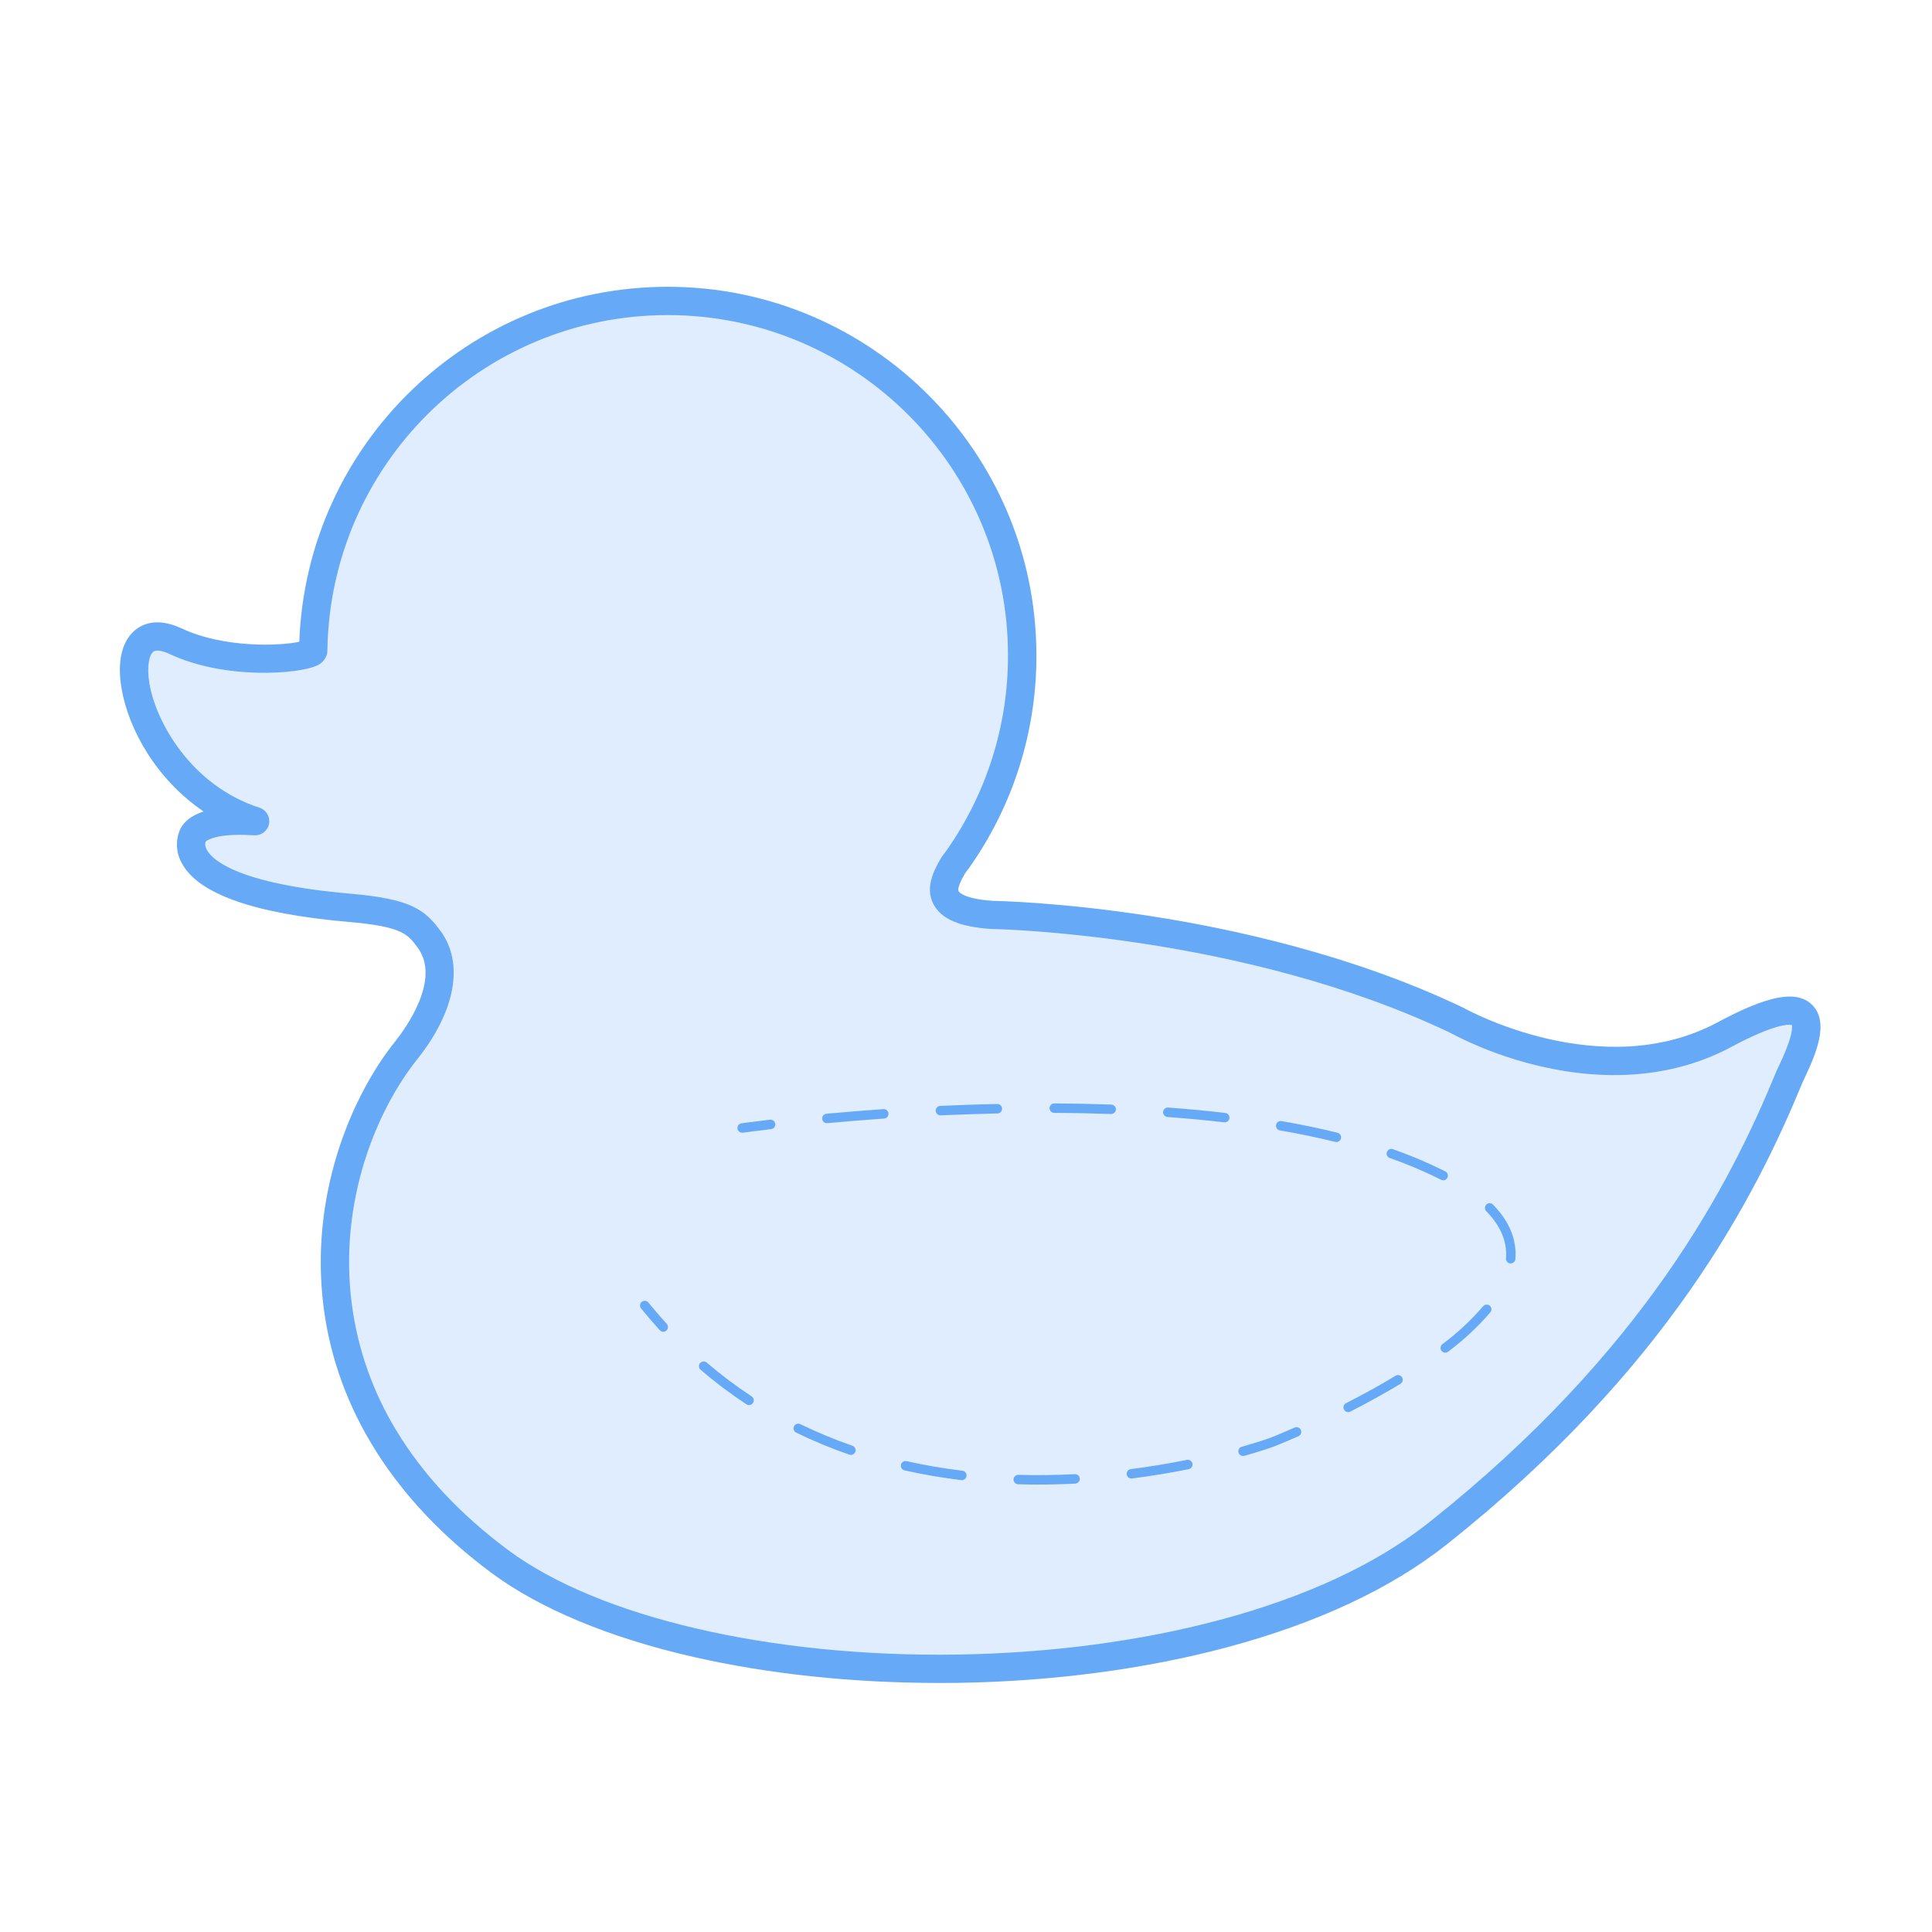
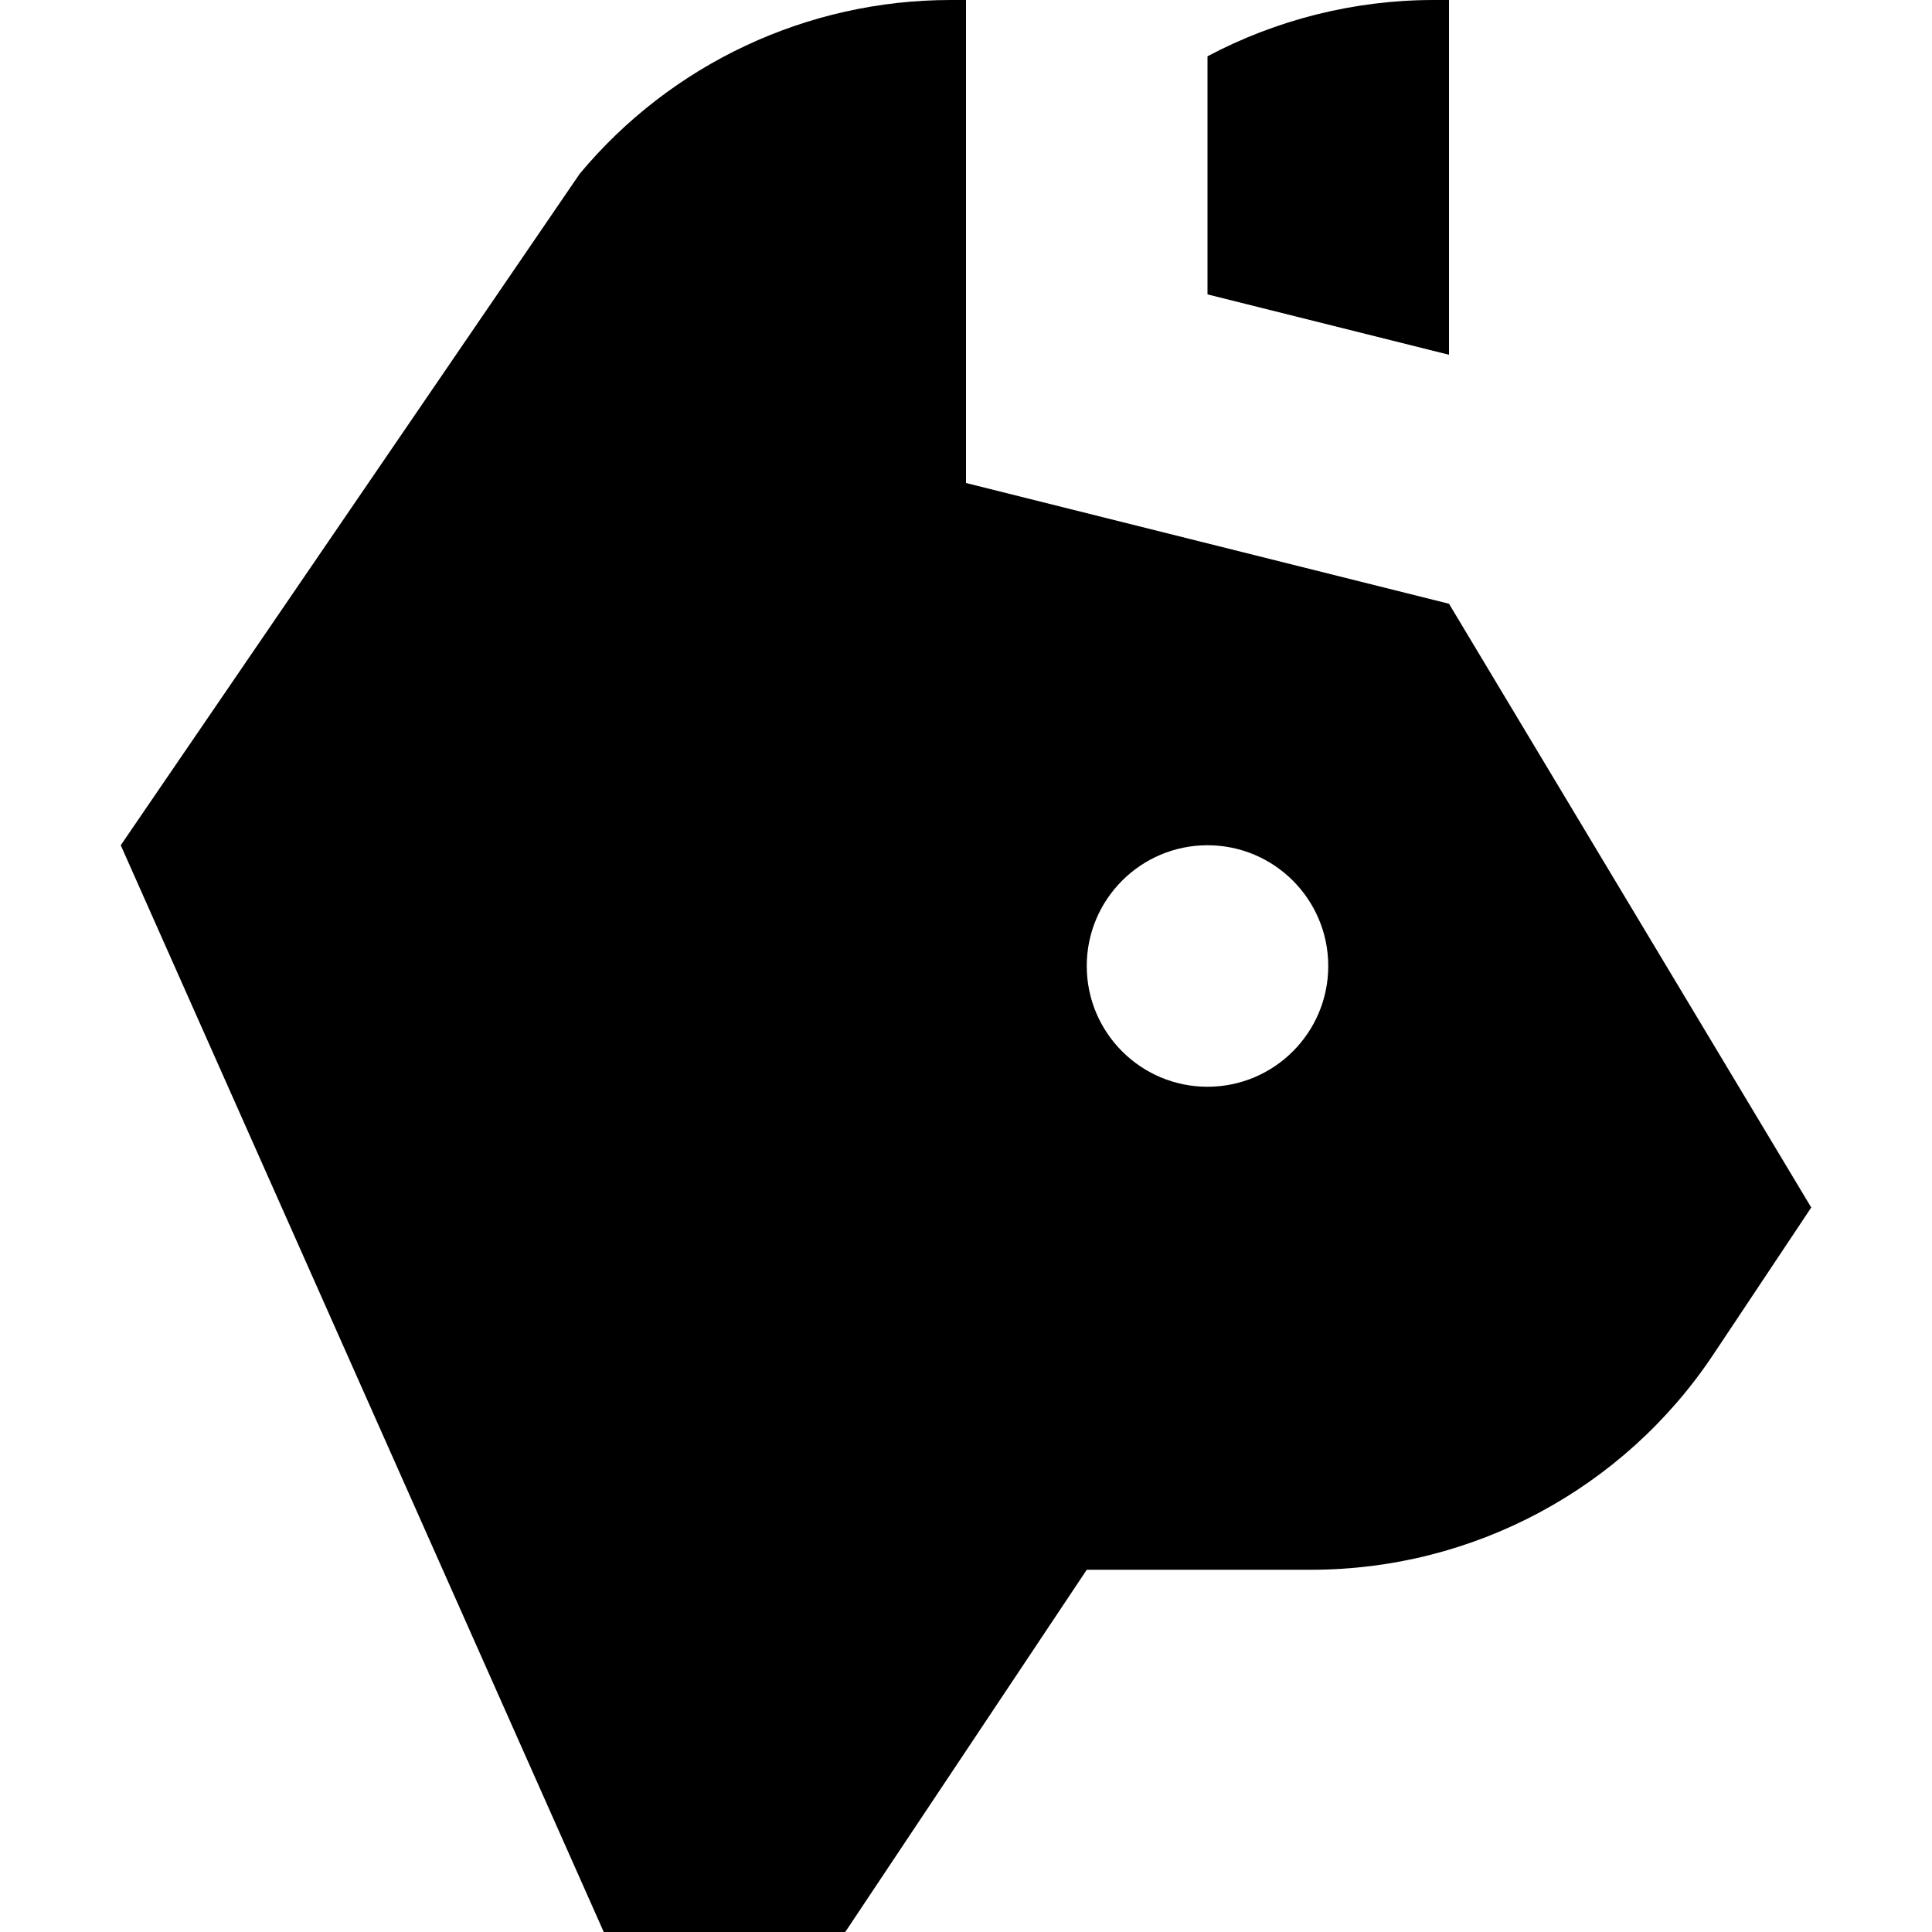
- <svg xmlns="http://www.w3.org/2000/svg" viewBox="0 0 1024 1024" class="icon" version="1.1" fill="#000000">
+ <svg xmlns="http://www.w3.org/2000/svg" viewBox="0 0 16 16" fill="none">
  <g id="SVGRepo_bgCarrier" stroke-width="0" />
  <g id="SVGRepo_tracerCarrier" stroke-linecap="round" stroke-linejoin="round" />
  <g id="SVGRepo_iconCarrier">
-     <path d="M913.88 548.4c-66.14 35.43-141.83-7.68-141.83-7.68-112.76-53.91-246.31-55.82-246.31-55.82-34.09-2.34-25.47-17.51-20.69-25.88 0.73-1.27 1.74-2.36 2.59-3.56a187.06 187.06 0 0 0 34.17-108.08c0-103.78-84.13-187.92-187.92-187.92C251 159.47 167.37 242.24 166 344.87c-1 3.81-42.28 9.32-73-5.06-40-18.71-25.08 73.65 42.35 95.45l-2.31-0.1c-28.06-1.52-30.8 7.68-30.8 7.68s-16.14 29.75 83.13 38.37c31.39 2.72 35.71 8.11 42 16.64 11.92 16.14 3.57 39.25-12.15 59-44.53 55.77-71.84 180.68 49.78 270.85 103.12 76.47 377.65 79.95 497.37-15.13 108-85.76 156.72-170.47 185.79-241.14 3.9-9.54 31.84-58.43-34.28-23.03z" fill="#DFEDFF" />
-     <path d="M497.6 892c-45.54 0-90.26-4.72-129.91-13.76-44.48-10.13-81.54-25.54-107.18-44.55-51.15-37.93-81.9-86.48-88.93-140.4-7.75-59.47 14.44-111.93 37.79-141.21 5.94-7.45 24.37-33.06 12-49.83-5.31-7.2-8.24-11.16-36.63-13.62-49.83-4.32-79.54-14.77-88.3-31A20 20 0 0 1 95.31 440c1-2.48 3.9-7 12.58-9.9-25-17-39.75-43.45-43.46-65.14-2.49-14.57 0.26-25.73 7.75-31.43 4.34-3.31 12-6.08 24-0.48 22.57 10.56 52.33 9.36 62.45 7.08A195.41 195.41 0 0 1 353.9 152c107.75 0 195.42 87.66 195.42 195.42a194.18 194.18 0 0 1-35.54 112.4c-0.39 0.55-0.8 1.09-1.22 1.62a14.24 14.24 0 0 0-1 1.35c-1.33 2.32-4.44 7.76-3.45 9.6 0.09 0.16 2.3 4 18 5.07 3.19 0.06 35.67 0.78 81.68 7.77 43.83 6.66 108.47 20.53 167.55 48.77l0.48 0.25c0.72 0.41 73 40.58 134.58 7.58l3.54 6.61-3.54-6.61c26.78-14.35 41.69-17.16 49.86-9.43 10 9.45 1.46 27.71-3.64 38.63-0.64 1.38-1.2 2.56-1.5 3.3C930.2 634.73 883.66 725.8 767 818.44c-29.48 23.42-68.66 41.78-116.44 54.6-43.33 11.62-92.79 18.16-143 18.92q-4.99 0.04-9.96 0.04zM108.93 446.26c-0.19 0.58-0.51 2.28 1 4.7 3.12 5.13 16.77 17.6 76.12 22.75 31.67 2.75 39.06 8.37 47.4 19.66 12.64 17.12 8 42.58-12.32 68.09-21.43 26.87-41.79 75.1-34.65 129.91a171.55 171.55 0 0 0 23.39 66.51c14.09 23.45 34.14 44.91 59.6 63.79 48 35.59 139.14 56.78 237.88 55.29 49-0.74 97.21-7.11 139.36-18.41 45.79-12.28 83.13-29.73 111-51.86C871.59 716.23 917 627.47 941.2 568.58c0.43-1.06 1-2.33 1.78-3.94a113.36 113.36 0 0 0 5.47-13.25c1.59-5 1.45-7.32 1.31-8.1-1.55-0.37-8.86-0.86-32.33 11.71-28.67 15.36-63.59 18.86-101 10.14a197.41 197.41 0 0 1-47.86-17.77c-109.85-52.44-241.64-55-243-55h-0.4c-16.57-1.14-26.21-5.26-30.34-13-4.9-9.16 0.67-18.89 3.66-24.12a25.75 25.75 0 0 1 2.2-3.16c0.26-0.33 0.52-0.66 0.76-1a179.26 179.26 0 0 0 32.8-103.76C534.32 247.9 453.38 167 353.9 167a180.41 180.41 0 0 0-180.38 178 7.5 7.5 0 0 1-0.25 1.83 9.3 9.3 0 0 1-5.5 6c-9.4 4.38-48.35 7.63-77.94-6.22-3.92-1.83-7.12-2.27-8.56-1.18-2.11 1.61-3.65 7.6-2.05 17 3.4 19.92 21.78 53.87 58.44 65.72a7.5 7.5 0 0 1-2.66 14.59l-2.31-0.1c-17.46-0.94-22.63 2.51-23.63 3.37z m-0.09 0.14z" fill="#66A9F7" />
-     <path d="M393.54 600.36a2.5 2.5 0 0 1-0.35-5c0.05 0 5.5-0.79 14.94-1.9a2.5 2.5 0 0 1 0.58 5c-9.37 1.1-14.76 1.87-14.82 1.88zM550.28 786.86c-3.57 0-7.16-0.05-10.67-0.16a2.5 2.5 0 1 1 0.15-5c9.75 0.29 19.84 0.17 29.92-0.36a2.5 2.5 0 0 1 0.26 5c-6.58 0.35-13.2 0.52-19.66 0.52z m-40.63-2.39h-0.3a301.55 301.55 0 0 1-29.93-5.15 2.5 2.5 0 0 1 1.1-4.88 296.47 296.47 0 0 0 29.43 5.06 2.5 2.5 0 0 1-0.3 5z m90.17-0.83a2.5 2.5 0 0 1-0.31-5 420.3 420.3 0 0 0 29.56-4.86 2.5 2.5 0 0 1 1 4.9c-9.89 2-20 3.65-29.92 4.92z m59.05-11.93a2.5 2.5 0 0 1-0.68-4.91c9.47-2.67 14.94-4.66 15-4.68s5.09-2 13.08-5.51a2.5 2.5 0 0 1 2 4.58c-8.1 3.56-13.28 5.59-13.33 5.61-0.28 0.1-5.73 2.09-15.4 4.82a2.49 2.49 0 0 1-0.67 0.09zM451 771.14a2.5 2.5 0 0 1-0.82-0.14 252.81 252.81 0 0 1-28.09-11.65 2.5 2.5 0 1 1 2.19-4.49 247.67 247.67 0 0 0 27.53 11.42 2.5 2.5 0 0 1-0.82 4.86z m263.58-22.69a2.5 2.5 0 0 1-1.14-4.73c9.37-4.78 18.21-9.68 26.25-14.54a2.5 2.5 0 0 1 2.59 4.28c-8.15 4.92-17.09 9.87-26.56 14.71a2.49 2.49 0 0 1-1.14 0.28zM397 744.72a2.49 2.49 0 0 1-1.37-0.41 239.3 239.3 0 0 1-24.3-18.31 2.5 2.5 0 0 1 3.25-3.8 234.35 234.35 0 0 0 23.8 17.91 2.5 2.5 0 0 1-1.37 4.59z m369-27.78a2.5 2.5 0 0 1-1.52-4.48 135.63 135.63 0 0 0 21.63-20.14 2.5 2.5 0 0 1 3.84 3.2 140.53 140.53 0 0 1-22.43 20.91 2.49 2.49 0 0 1-1.52 0.51z m34.69-47.28h-0.2a2.5 2.5 0 0 1-2.29-2.69c0.06-0.75 0.09-1.5 0.09-2.24 0-7.94-3.54-15.6-10.52-22.75a2.5 2.5 0 1 1 3.58-3.49c7.92 8.12 11.94 16.95 11.94 26.24 0 0.87 0 1.76-0.11 2.64a2.5 2.5 0 0 1-2.51 2.28z m-35.75-44.08a2.49 2.49 0 0 1-1.14-0.28l-1.44-0.73a224.37 224.37 0 0 0-26-10.88A2.5 2.5 0 0 1 738 609a229.39 229.39 0 0 1 26.55 11.13l1.49 0.75a2.5 2.5 0 0 1-1.14 4.73z m-56.63-20.28a2.5 2.5 0 0 1-0.6-0.07c-9.21-2.27-19.07-4.32-29.33-6.1a2.5 2.5 0 0 1 0.85-4.93c10.37 1.79 20.35 3.87 29.67 6.17a2.5 2.5 0 0 1-0.6 4.93z m-269.93-10a2.5 2.5 0 0 1-0.23-5c9.94-0.92 20.07-1.74 30.09-2.44a2.5 2.5 0 0 1 0.35 5c-10 0.7-20.07 1.51-30 2.43z m210.6-0.46h-0.29c-9.56-1.12-19.62-2.06-29.9-2.81a2.5 2.5 0 0 1 0.36-5c10.35 0.75 20.49 1.71 30.12 2.83a2.5 2.5 0 0 1-0.29 5z m-150.48-3.69a2.5 2.5 0 0 1-0.12-5c10.16-0.48 20.31-0.83 30.18-1a2.5 2.5 0 1 1 0.11 5c-9.83 0.22-19.94 0.57-30.05 1z m90.38-0.71h-0.09c-9.73-0.35-19.84-0.55-30-0.6a2.5 2.5 0 0 1 0-5c10.26 0.05 20.42 0.26 30.2 0.61a2.5 2.5 0 0 1-0.09 5zM351.56 705.86a2.49 2.49 0 0 1-1.85-0.81c-3.37-3.69-6.69-7.55-9.88-11.48a2.5 2.5 0 1 1 3.88-3.15c3.13 3.86 6.39 7.65 9.69 11.26a2.5 2.5 0 0 1-1.85 4.19z" fill="#66A9F7" />
+     <path fill-rule="evenodd" clip-rule="evenodd" d="M1 7L4.801 1.439C5.561 0.527 6.686 0 7.873 0H8V4L12 5L15 10L14.188 11.219C13.446 12.332 12.197 13 10.859 13H9L7 16H5L1 7ZM10 9C10.552 9 11 8.552 11 8C11 7.448 10.552 7 10 7C9.448 7 9 7.448 9 8C9 8.552 9.448 9 10 9Z" fill="#000000" />
+     <path d="M10 0.466V2.438L12 2.938V0H11.873C11.213 0 10.57 0.164 10 0.466Z" fill="#000000" />
  </g>
</svg>
